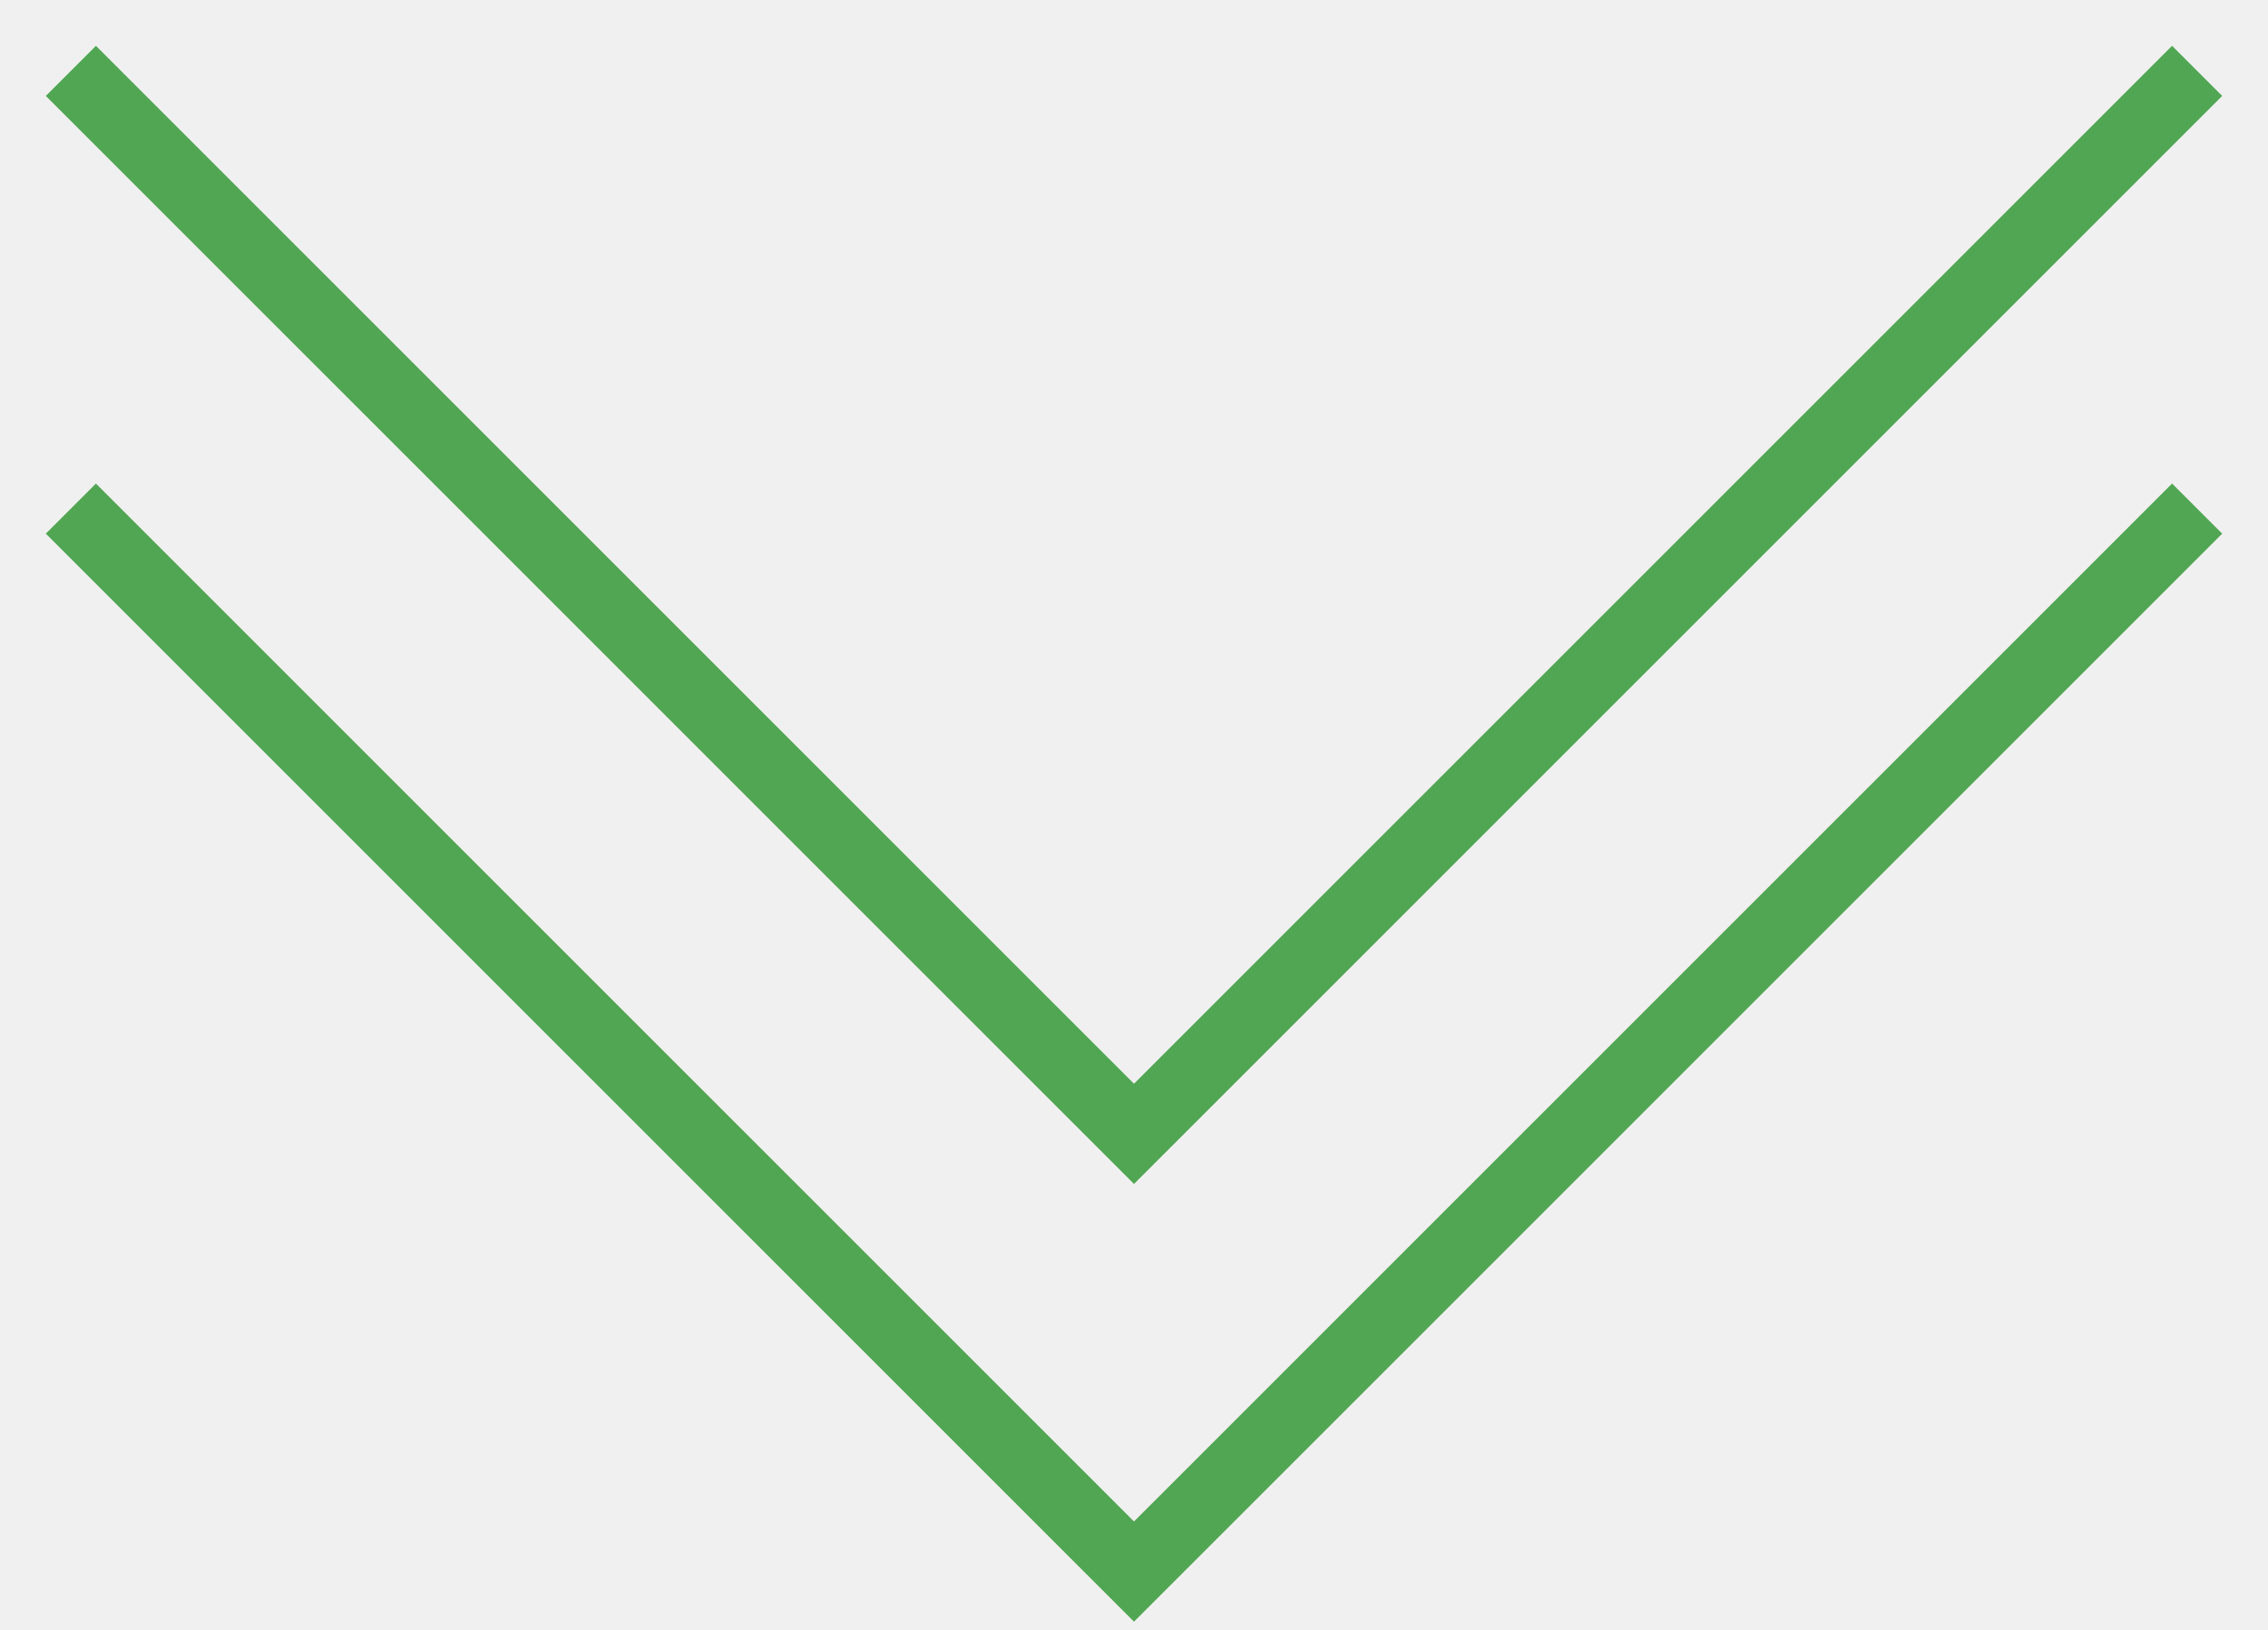
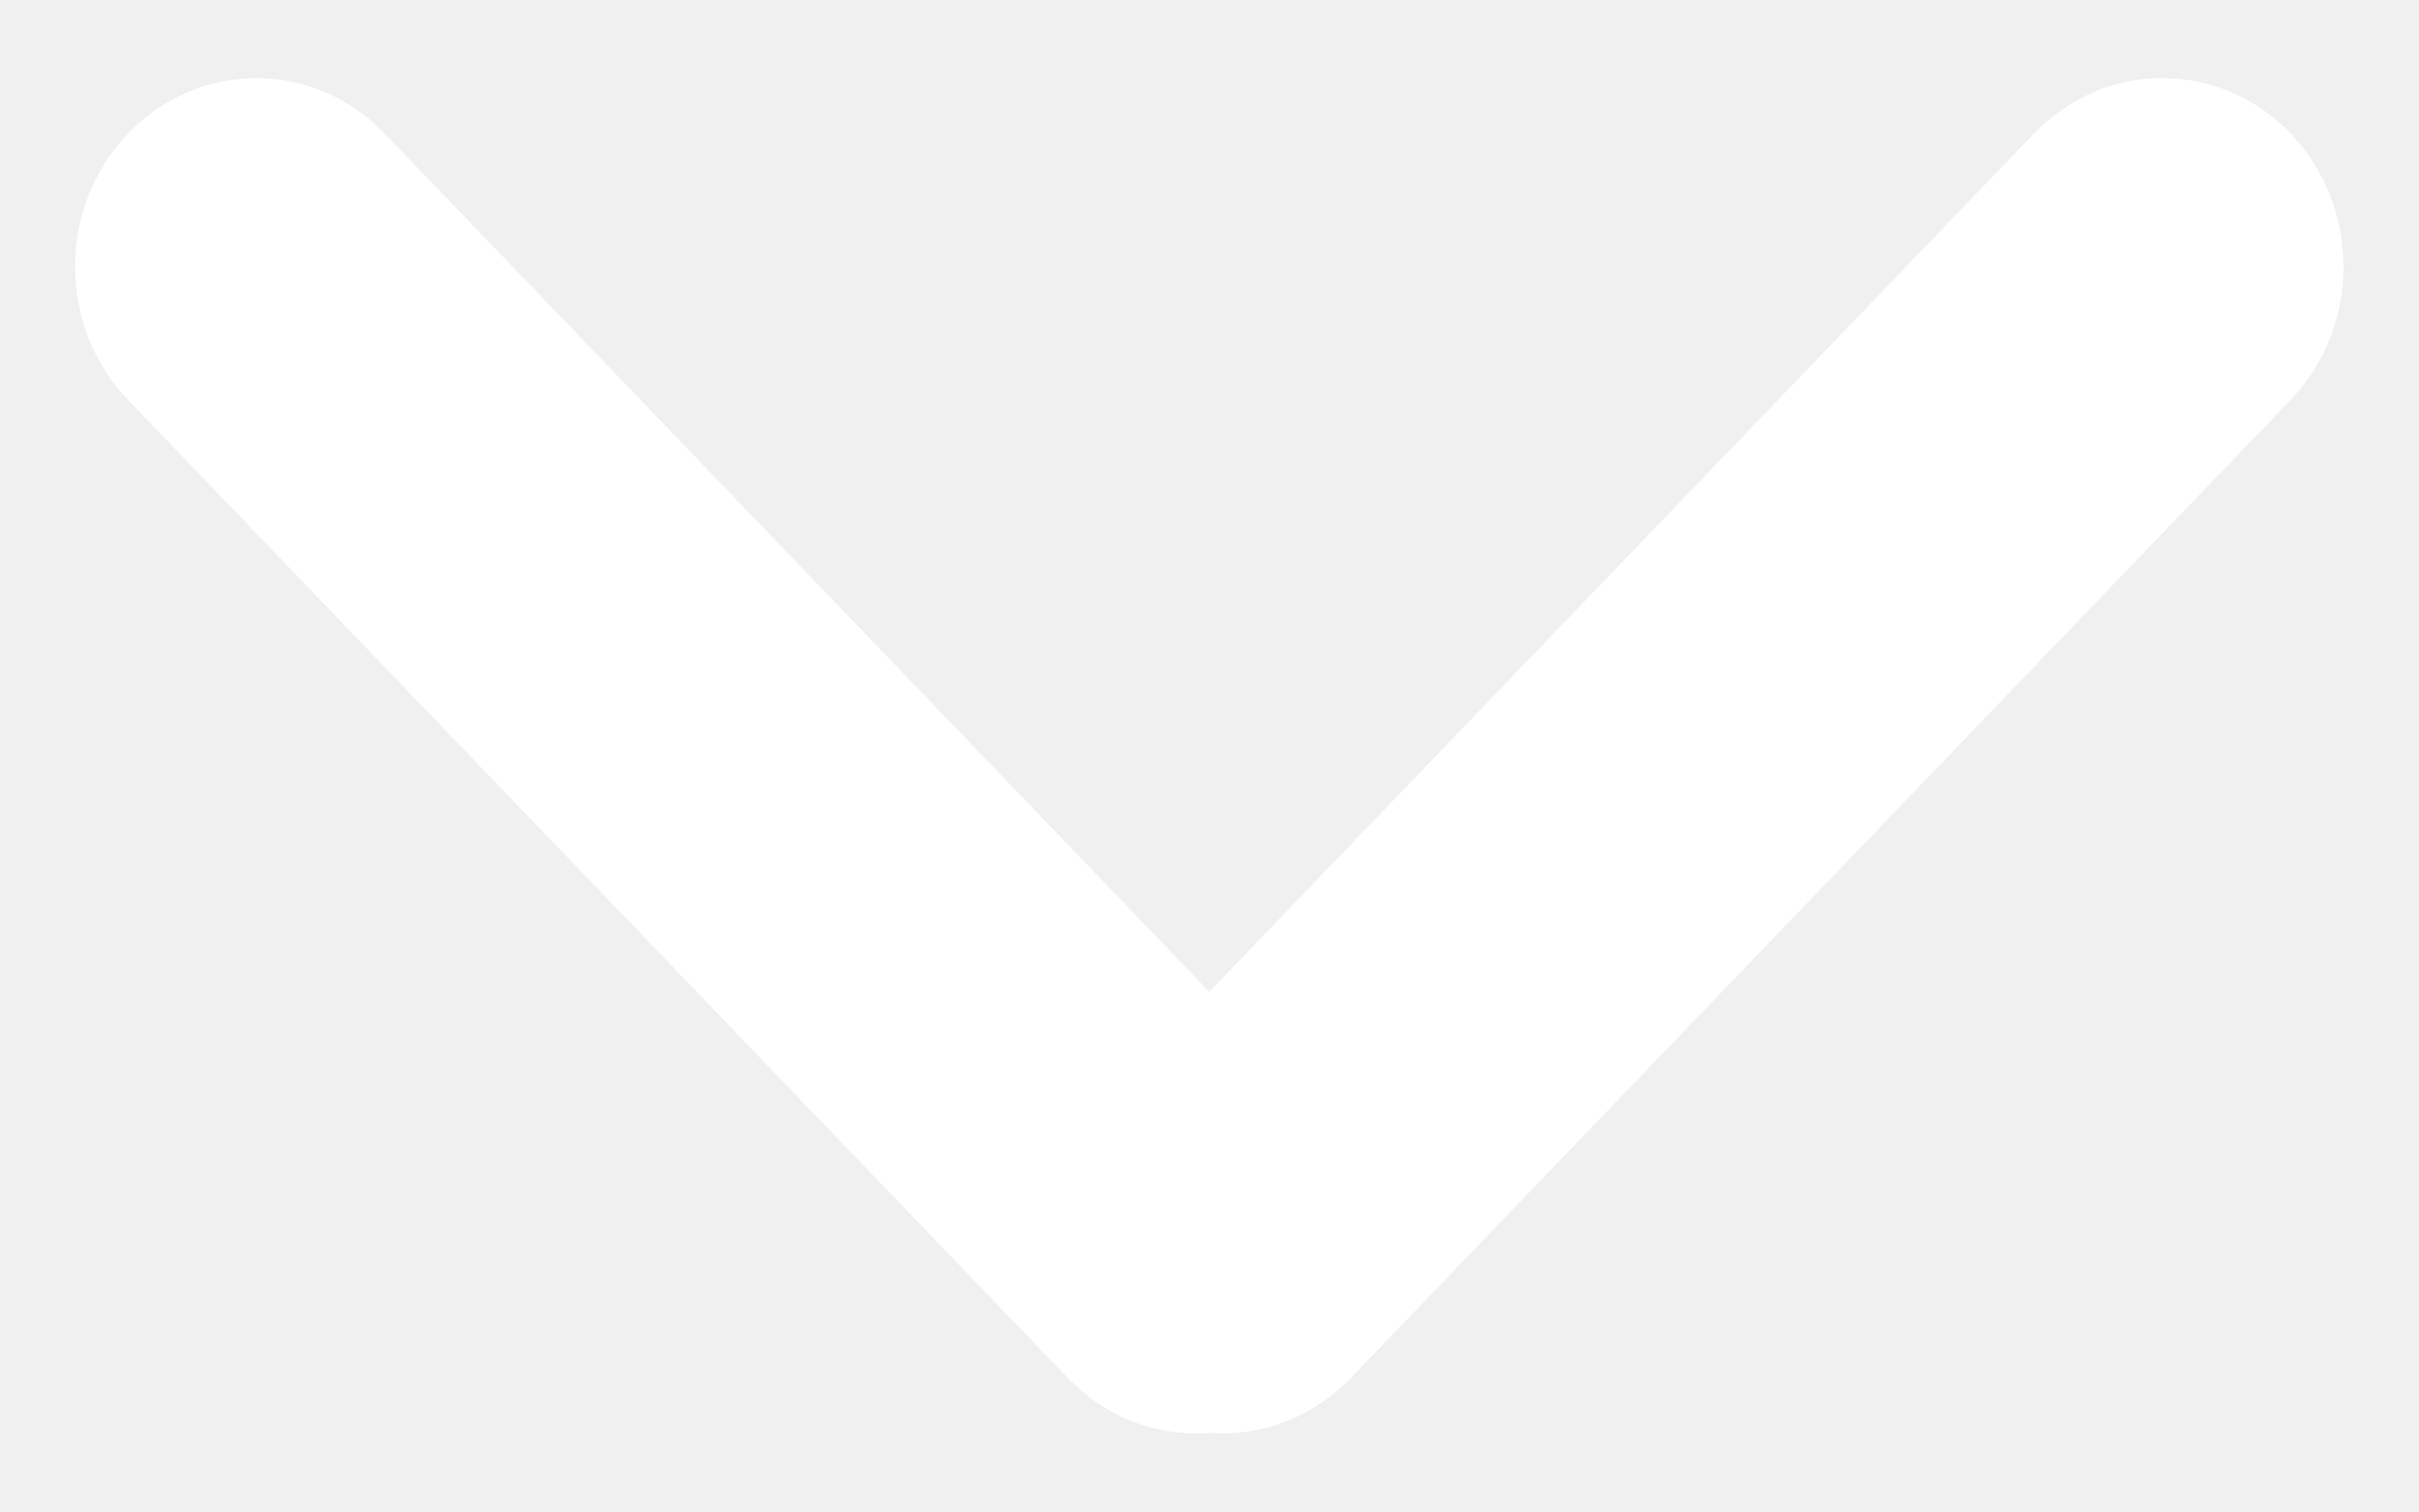
- <svg xmlns="http://www.w3.org/2000/svg" width="32" height="23" viewBox="0 0 32 23" fill="none">
-   <path d="M1 1L16 16L31 1" stroke="#51A653" />
-   <path d="M1 7.177L16 22.177L31 7.177" stroke="#51A653" />
+ <svg xmlns="http://www.w3.org/2000/svg" width="16" height="10" viewBox="0 0 16 10" fill="none">
+   <rect width="11.42" height="2.447" rx="1.224" transform="matrix(0.692778 0.721151 -0.692778 0.721151 1.69531 0)" fill="white" />
+   <rect width="11.42" height="2.447" rx="1.224" transform="matrix(0.692778 -0.721151 0.692778 0.721151 6.39062 8.23535)" fill="white" />
</svg>
